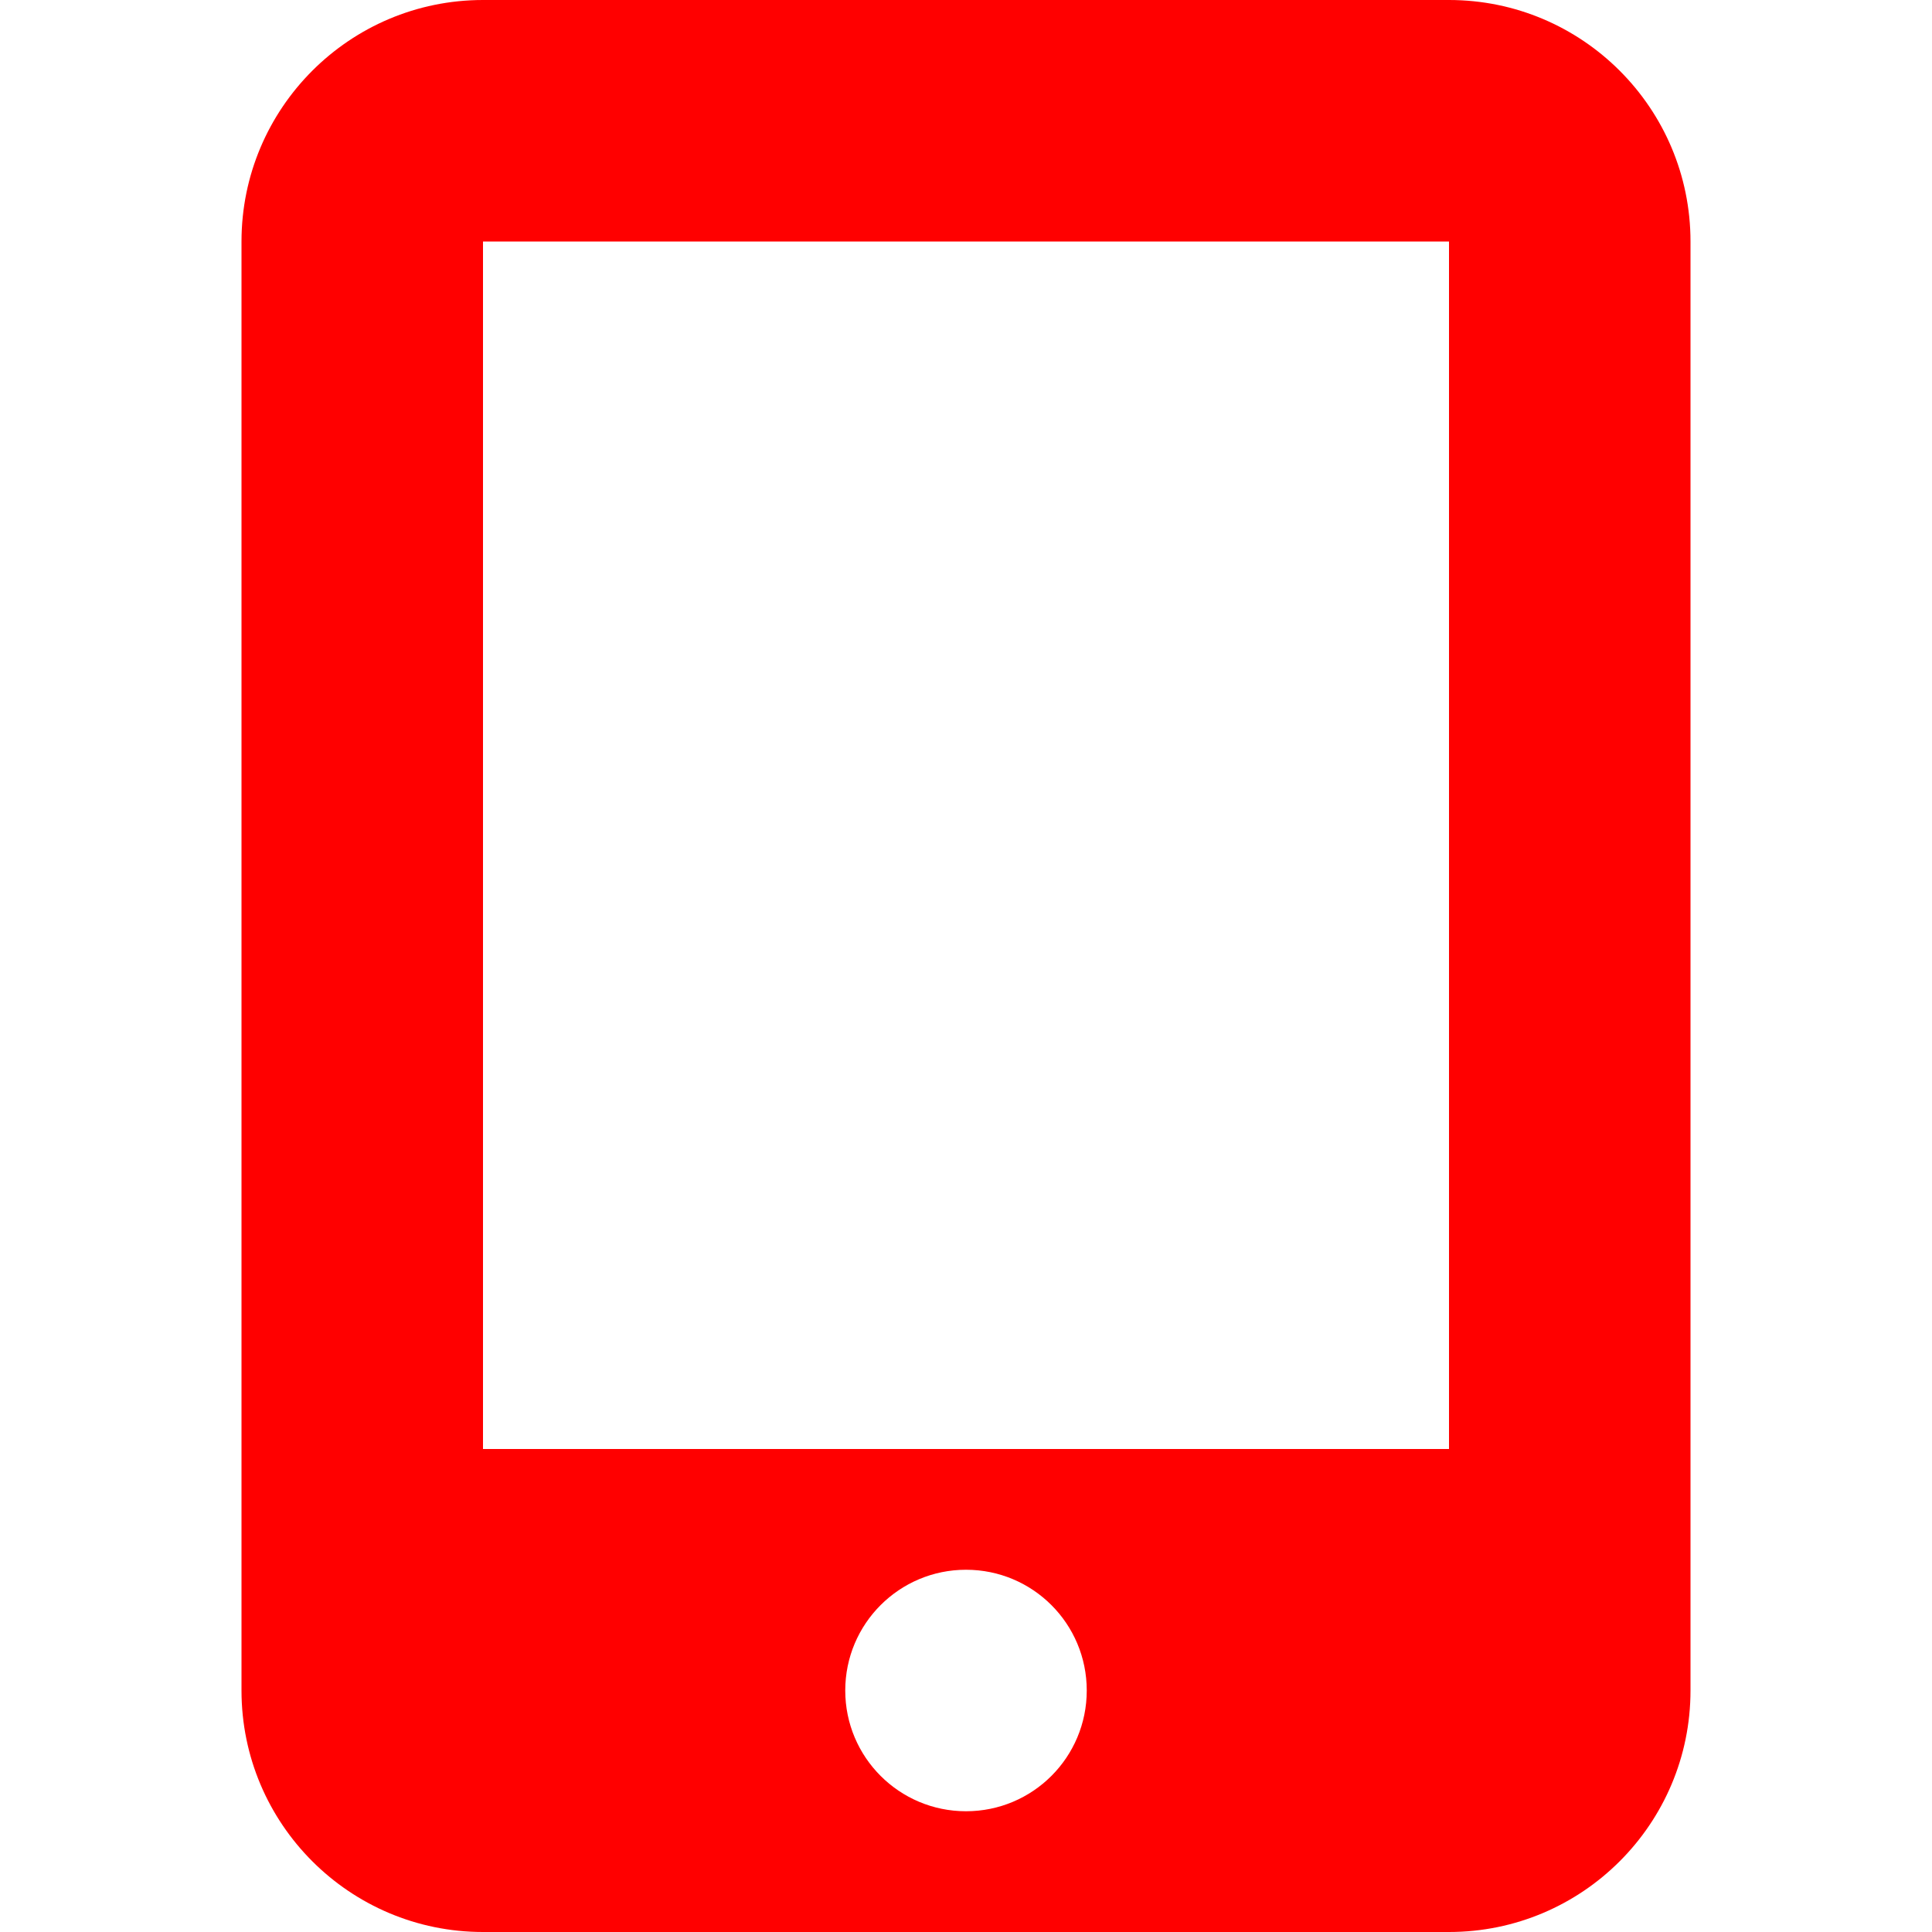
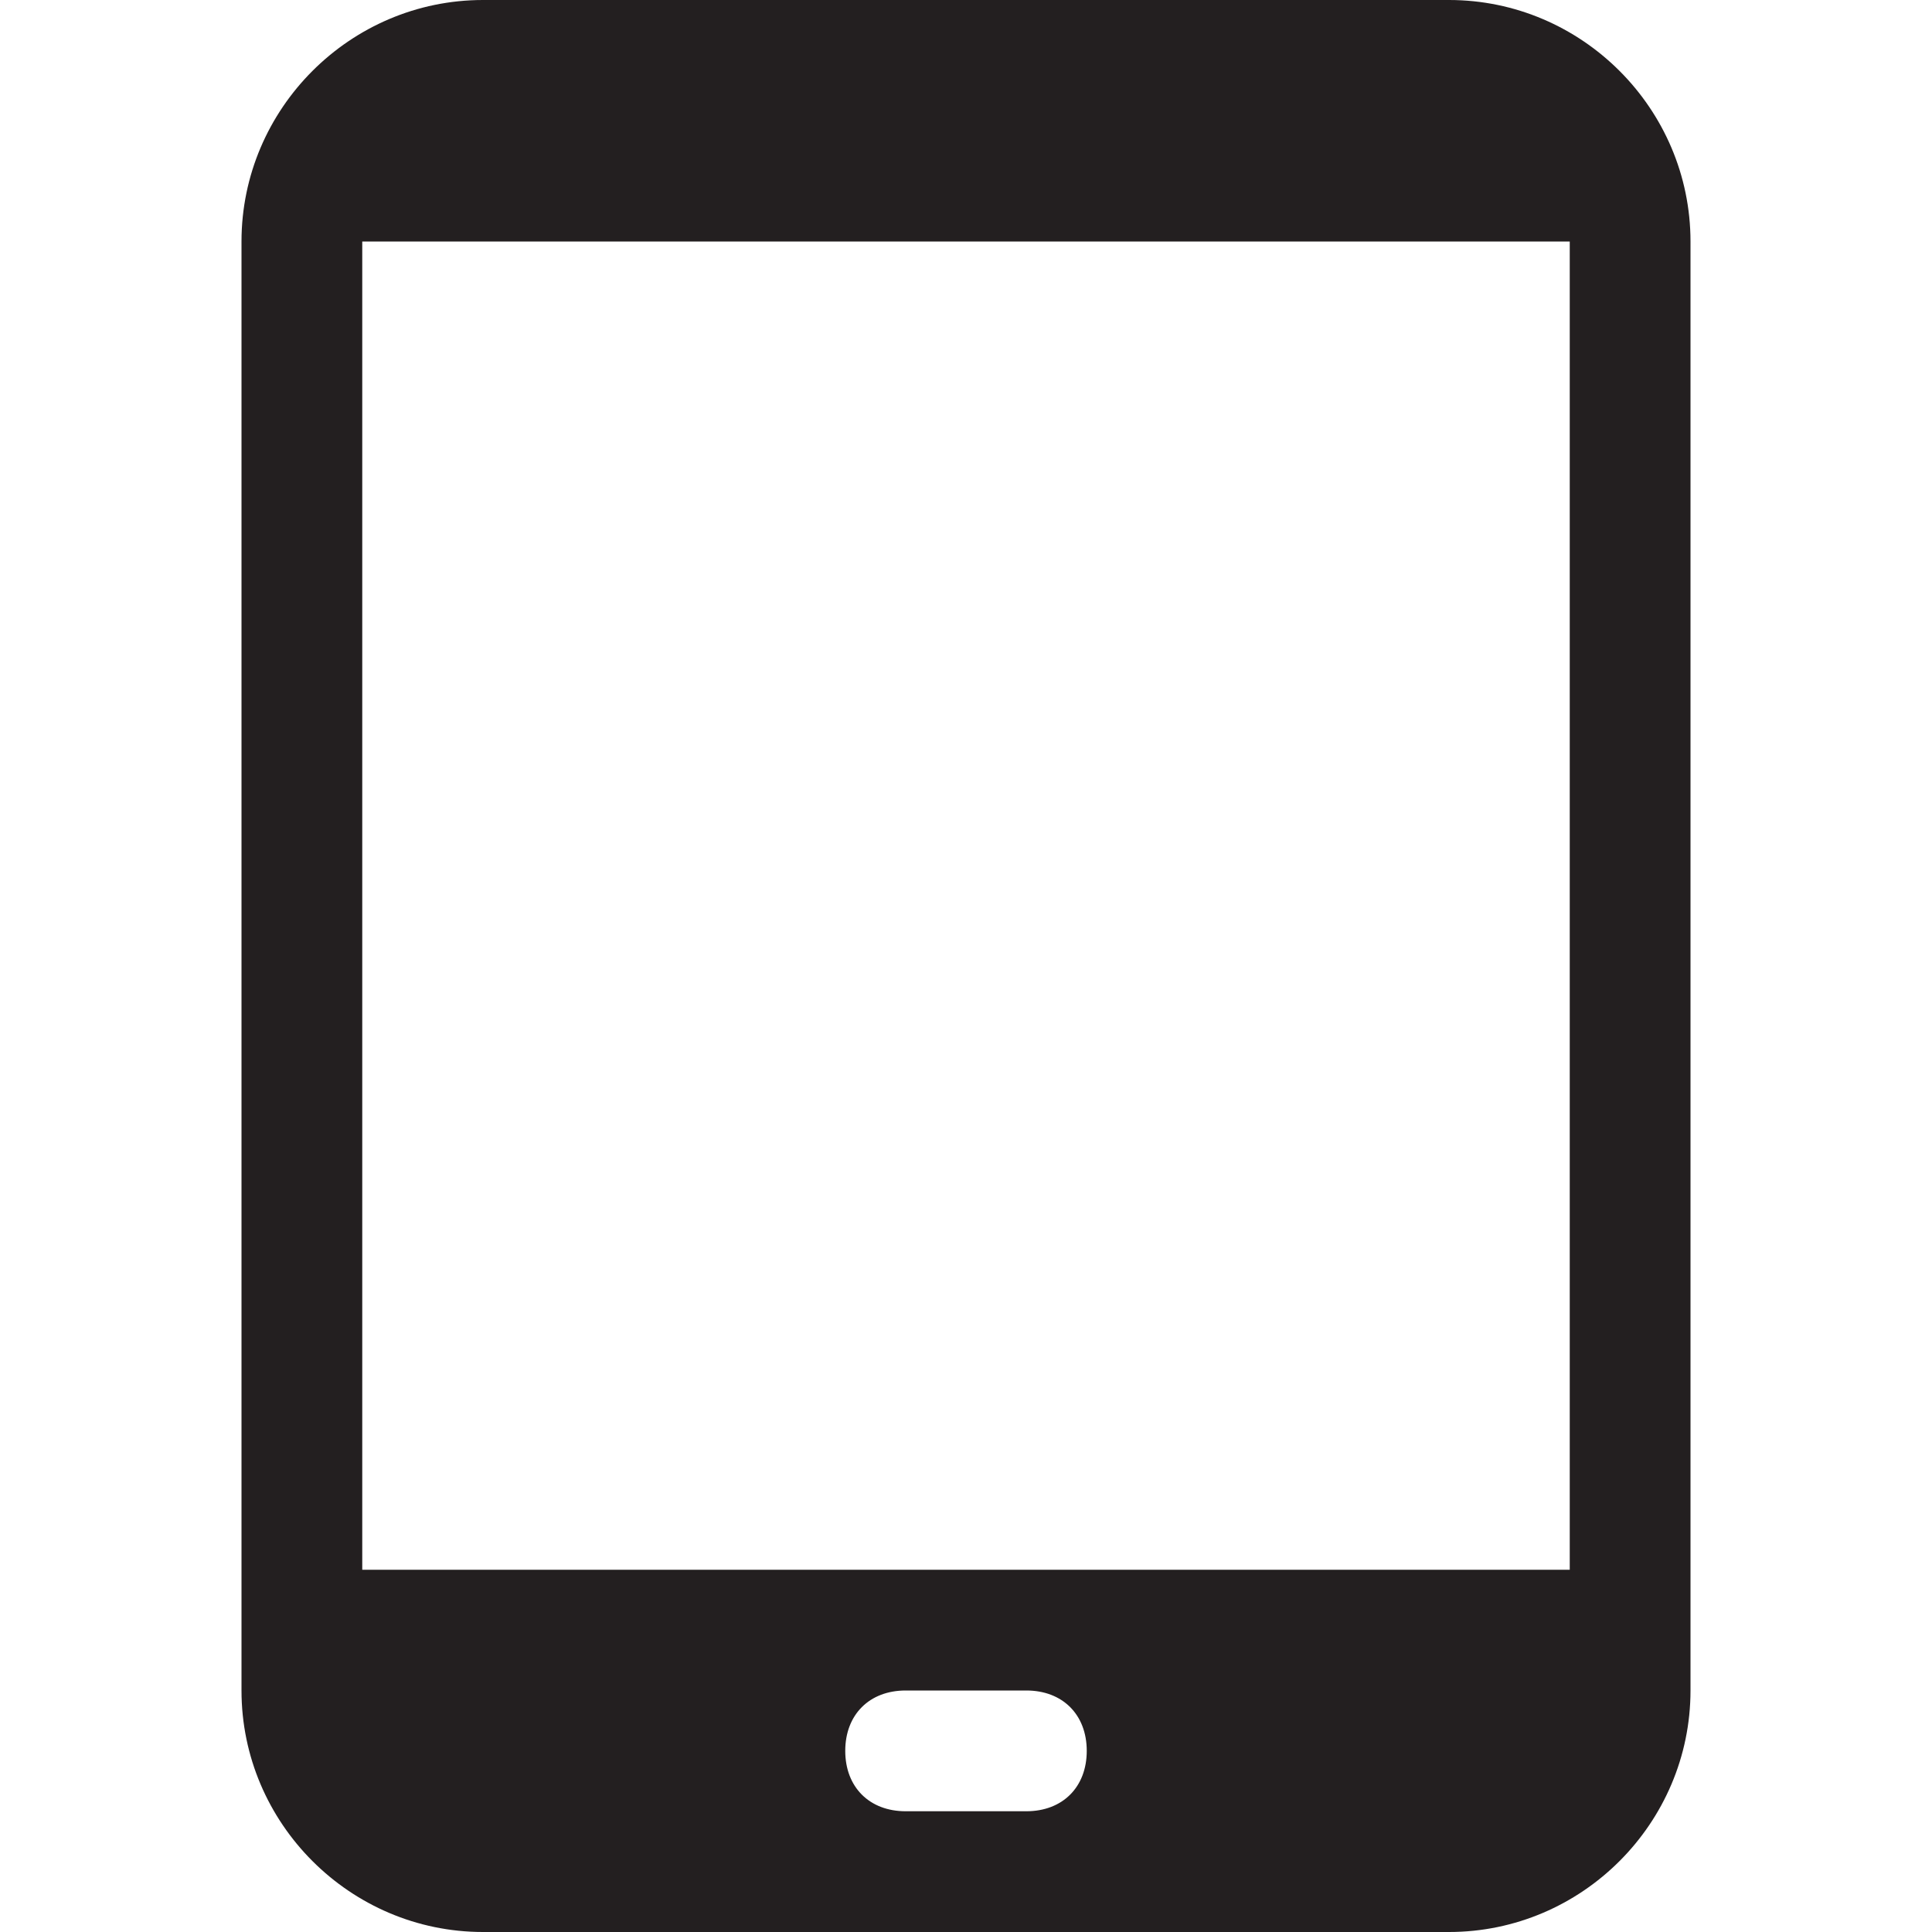
- <svg xmlns="http://www.w3.org/2000/svg" version="1.1" id="Group_1_copy_2_1_" x="0px" y="0px" width="16px" height="16px" viewBox="0 0 16 16" style="enable-background:new 0 0 16 16;" xml:space="preserve">
-   <path style="fill:#FF0000;" d="M12,0H4C2.896,0,2,0.896,2,2v12c0,1.104,0.896,2,2,2h8c1.104,0,2-0.896,2-2V2C14,0.896,13.104,0,12,0  z M8,15c-0.552,0-1-0.447-1-1s0.448-1,1-1c0.553,0,1,0.447,1,1S8.553,15,8,15z M12,12H4V2h8V12z" />
+ <svg xmlns="http://www.w3.org/2000/svg" version="1.1" id="Layer_2" x="0px" y="0px" viewBox="0 0 16 16" enable-background="new 0 0 16 16" xml:space="preserve">
+   <path fill="#231F20" d="M12,0H4C2.9,0,2,0.9,2,2v12c0,1.1,0.9,2,2,2h8c1.1,0,2-0.9,2-2V2C14,0.9,13.1,0,12,0z M8.5,15h-1  C7.2,15,7,14.8,7,14.5S7.2,14,7.5,14h1C8.8,14,9,14.2,9,14.5S8.8,15,8.5,15z M13,13H3V2h10V13z" />
</svg>
